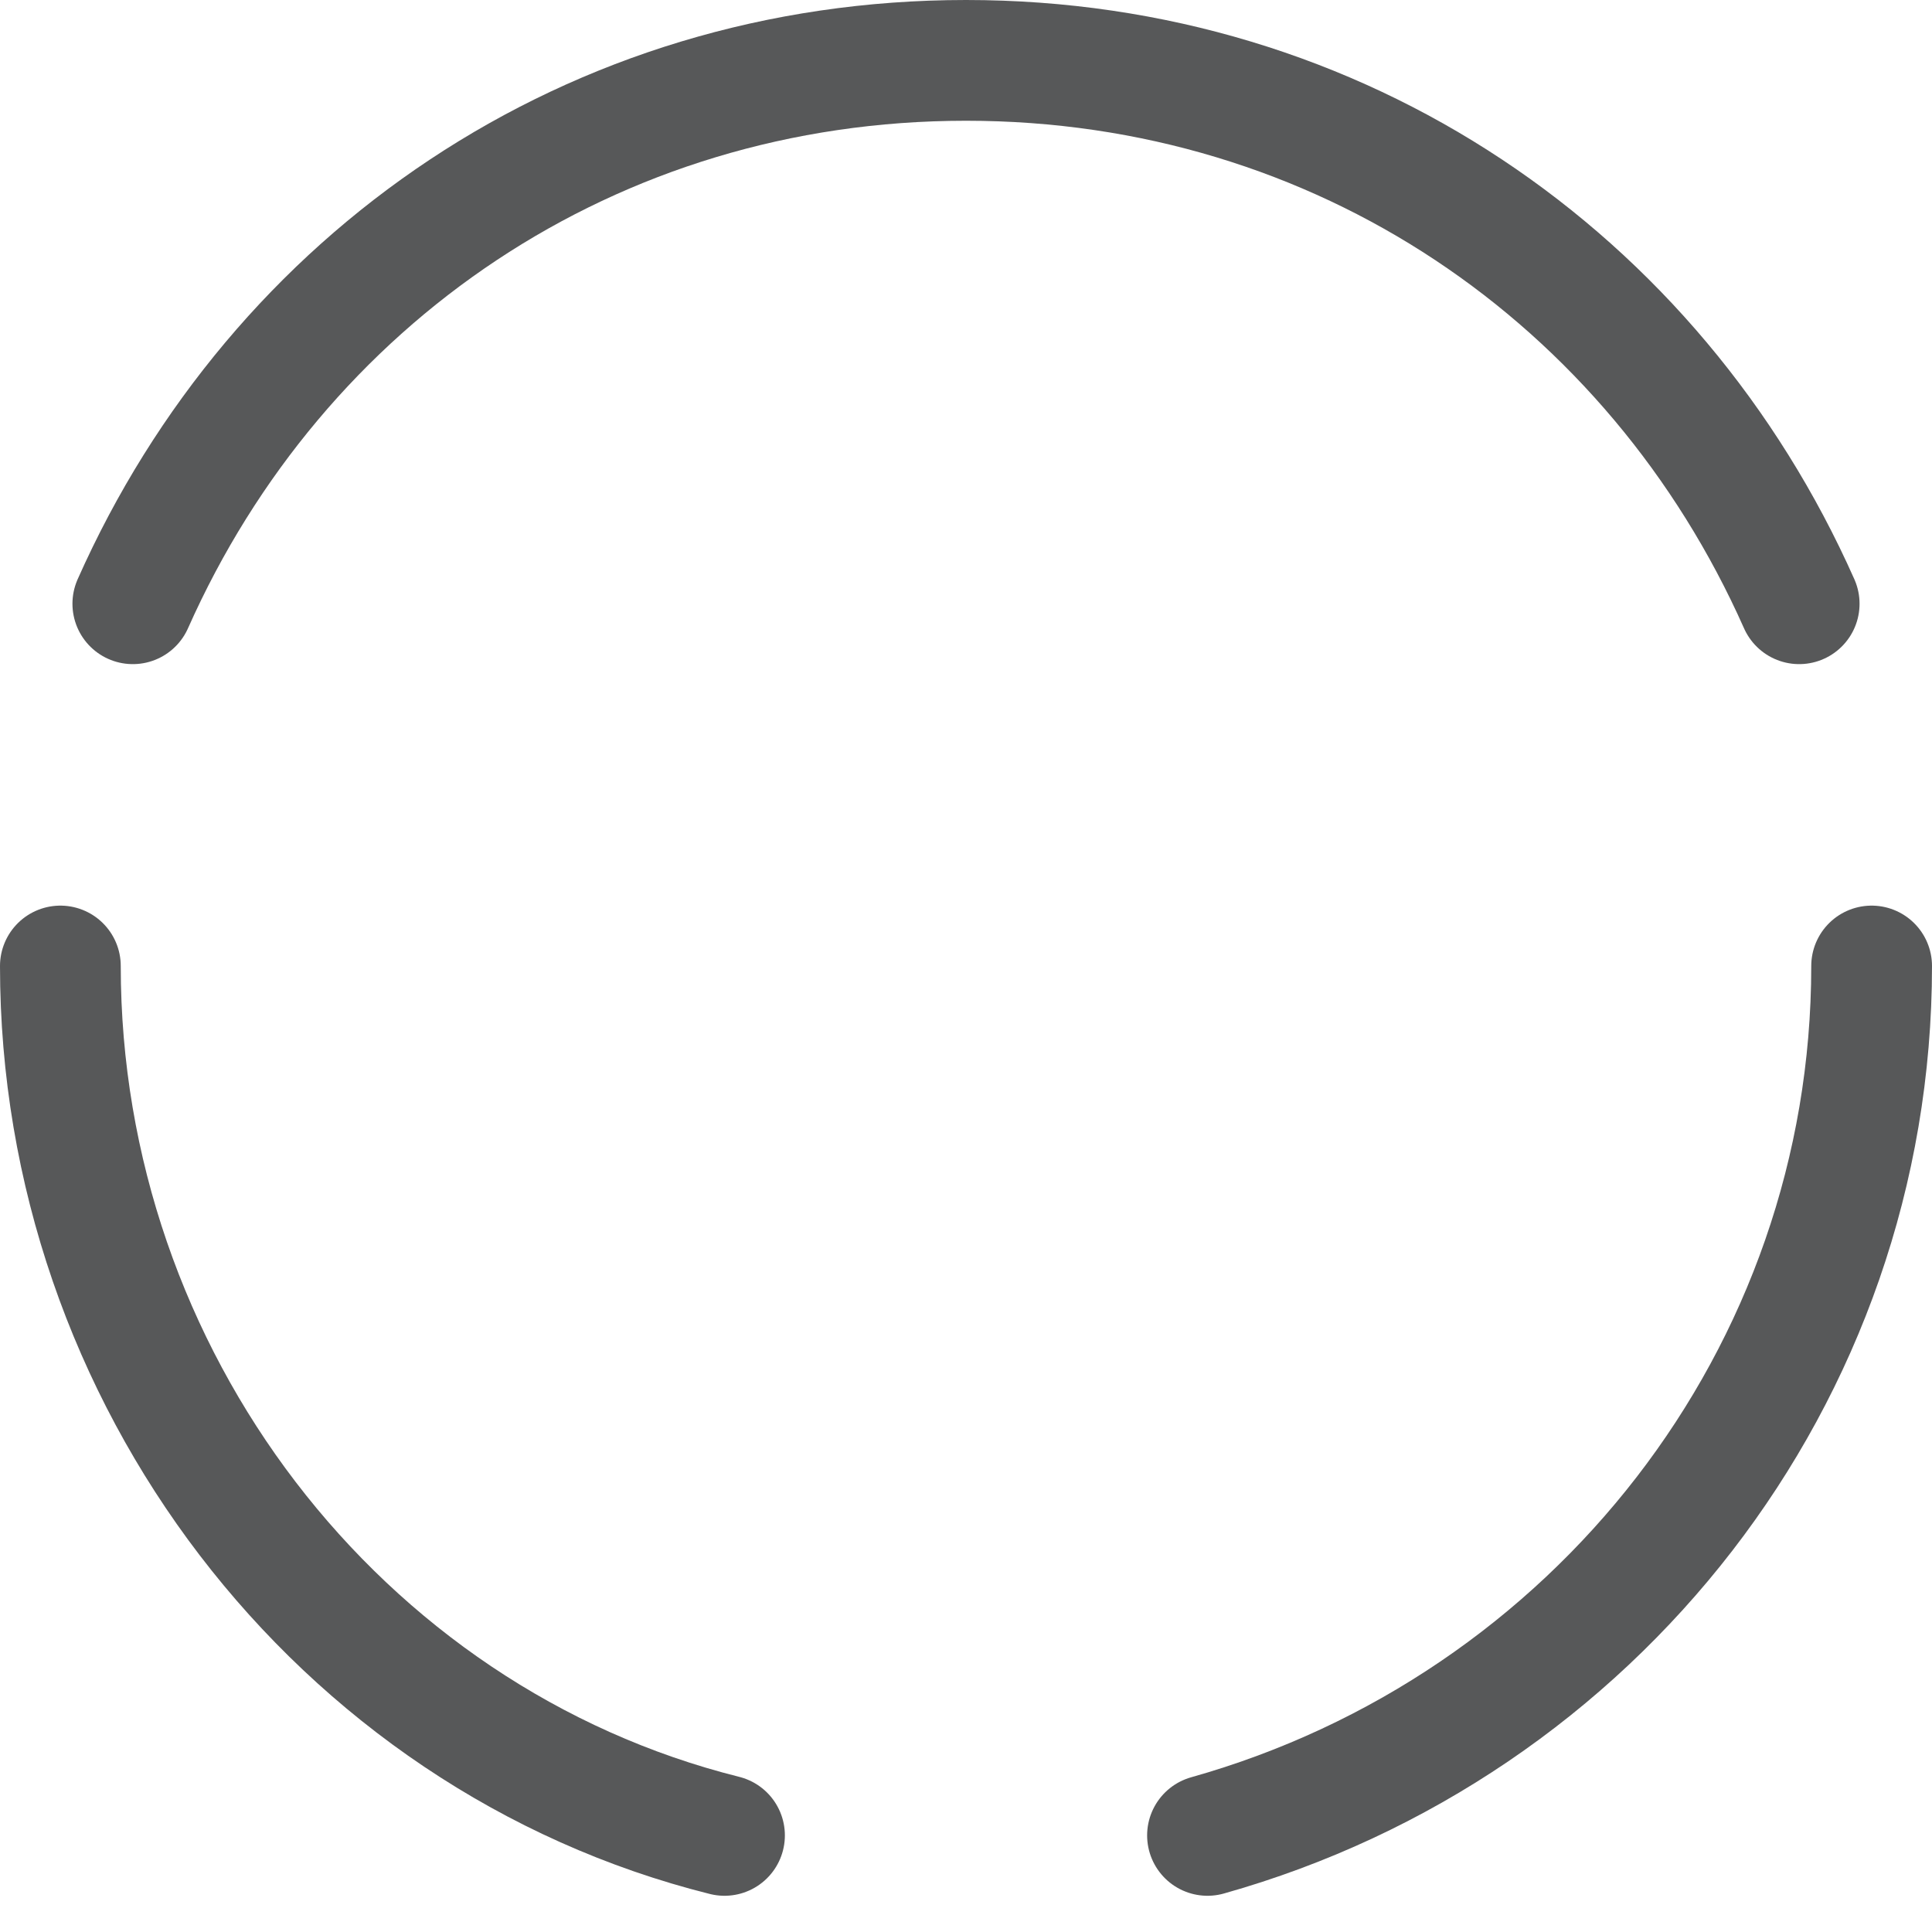
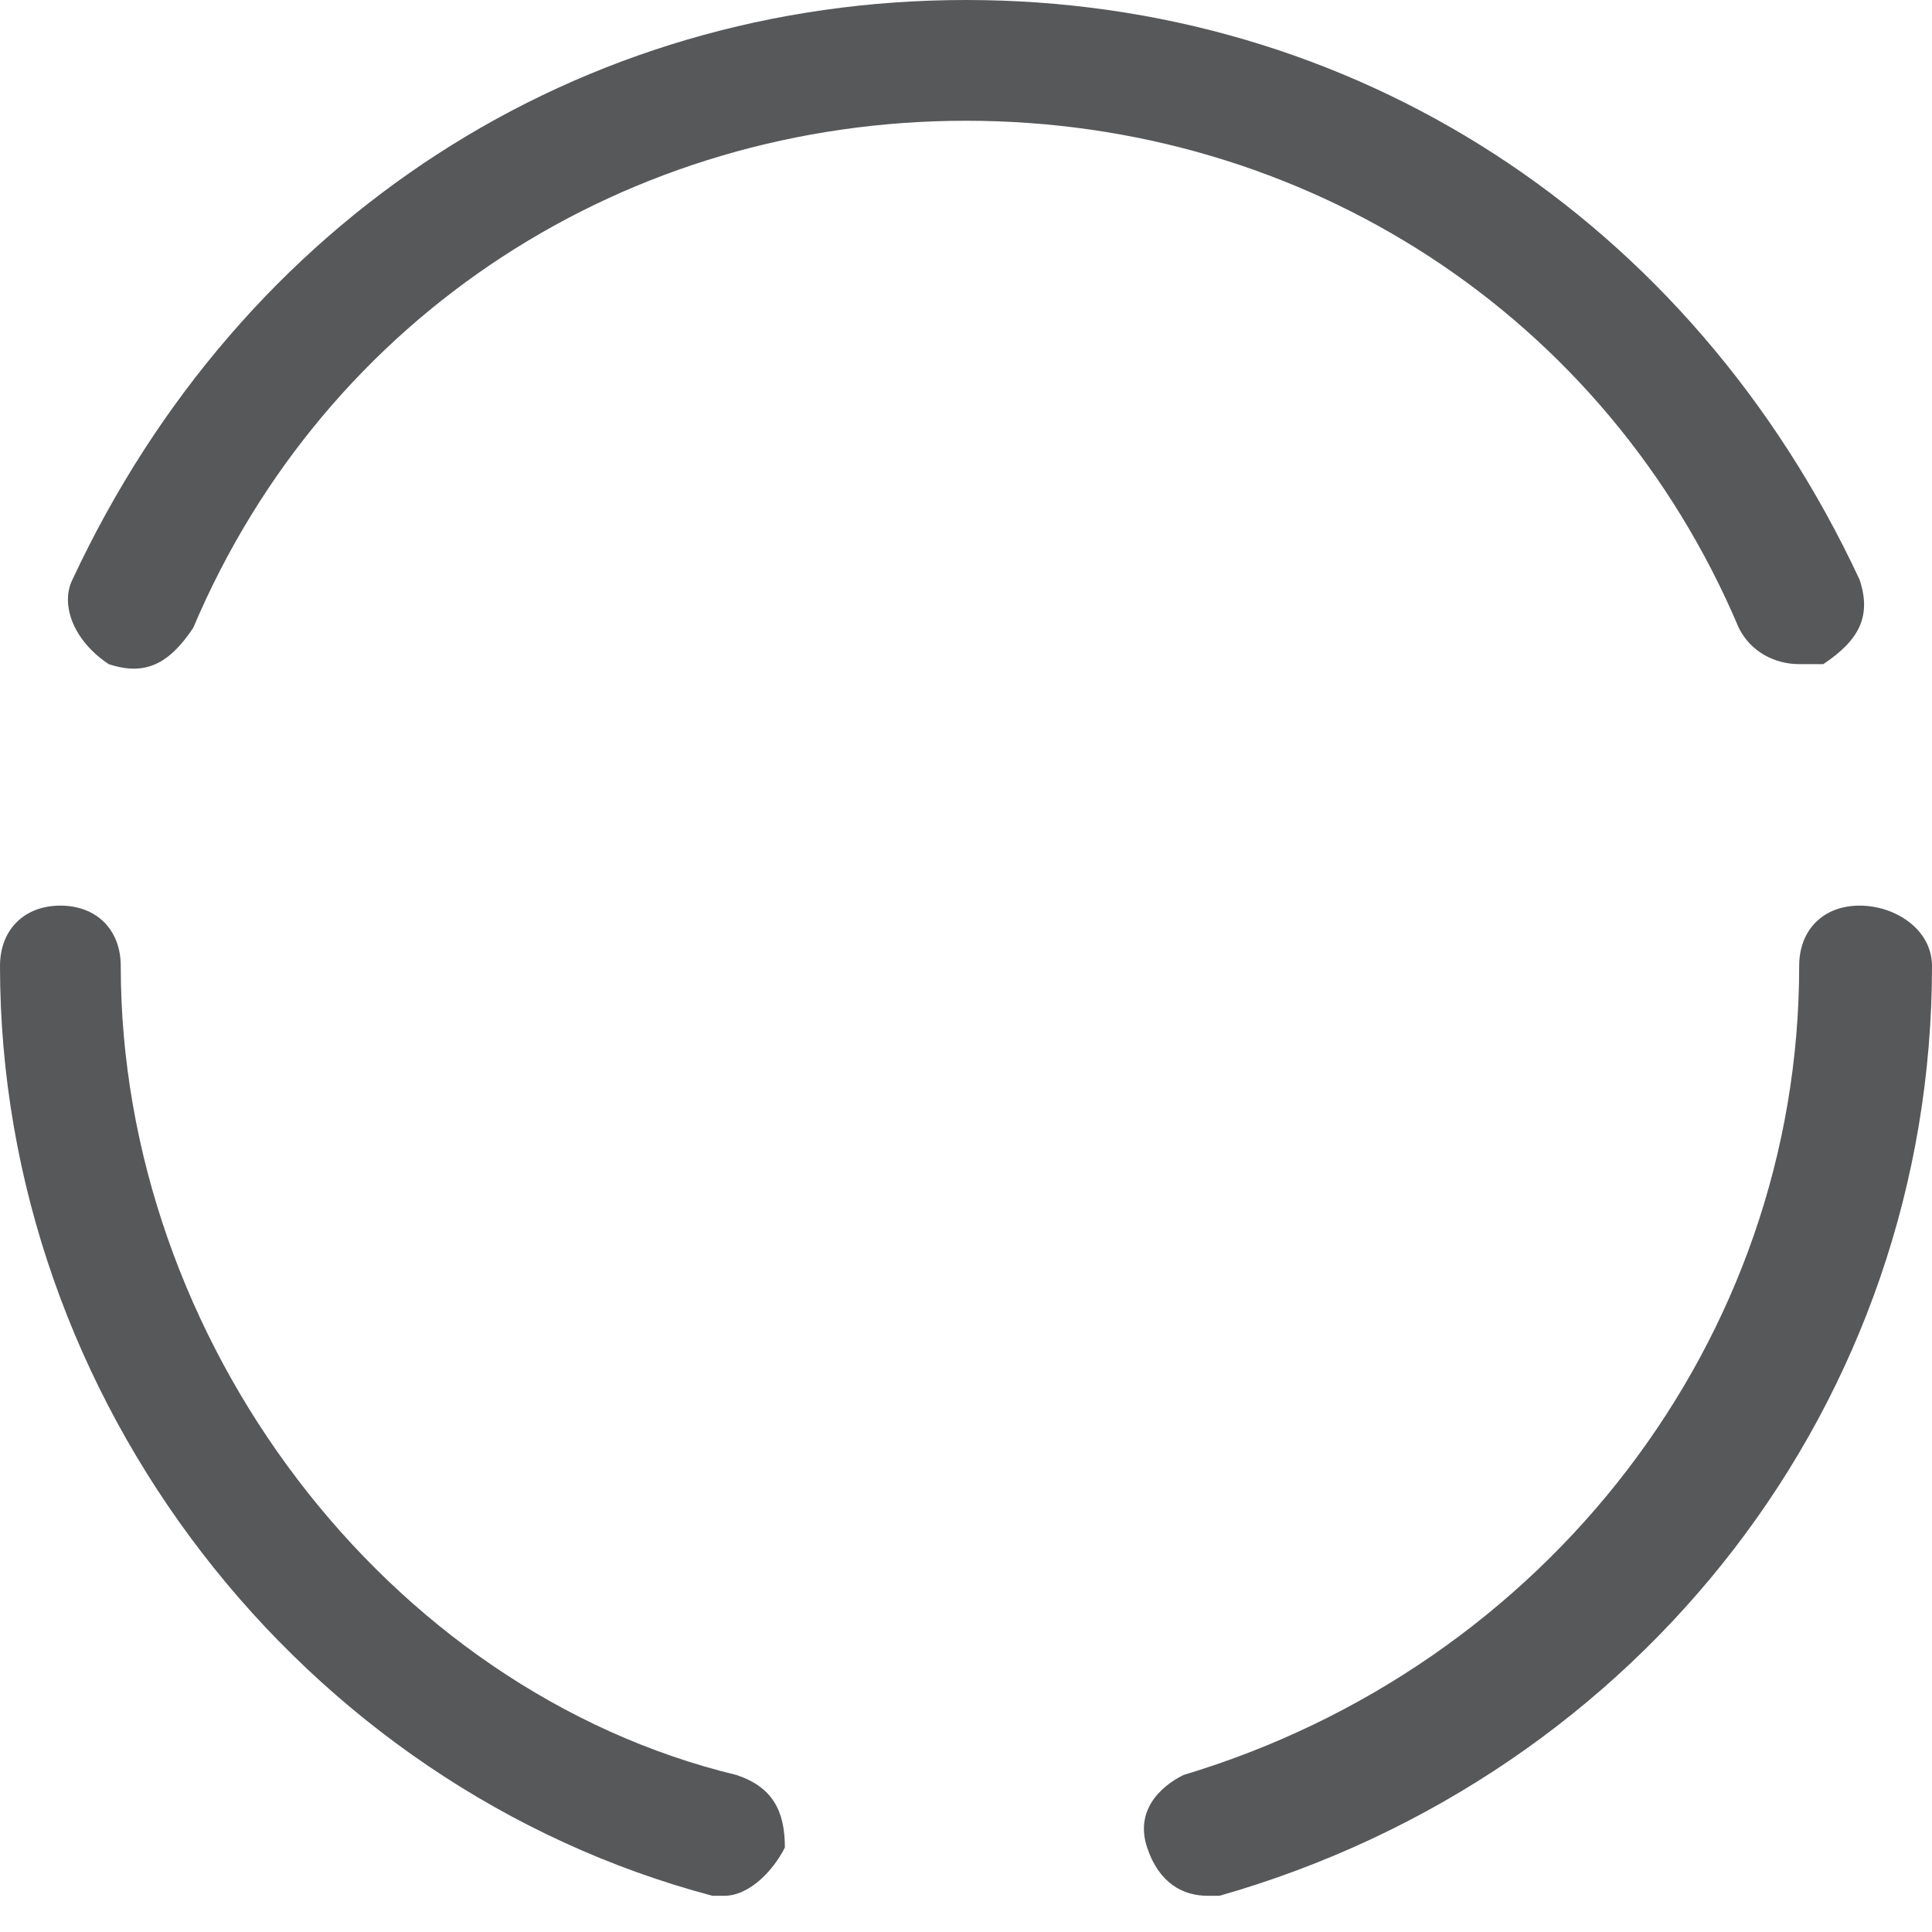
<svg xmlns="http://www.w3.org/2000/svg" version="1.1" id="图层_1" x="0px" y="0px" viewBox="0 0 16 16" style="enable-background:new 0 0 16 16;" xml:space="preserve">
  <style type="text/css">
	.st0{opacity:0.75;}
- 	.st1{fill:none;stroke:#1F2022;stroke-linecap:round;stroke-linejoin:round;stroke-miterlimit:10;}
+ 	.st1{fill:#1F2022;}
</style>
  <g id="图层_3" class="st0">
-     <path class="st1" d="M6,15.2C2.8,14.4,0.5,11.4,0.5,8" />
-     <path class="st1" d="M15.5,8c0,3.4-2.3,6.3-5.5,7.2" />
-     <path class="st1" d="M1.1,5C2.3,2.3,4.9,0.5,8,0.5s5.7,1.8,6.9,4.5" />
+     <path class="st1" d="M6,15.7c0,0-0.1,0-0.1,0C2.5,14.8,0,11.6,0,8c0-0.3,0.2-0.5,0.5-0.5S1,7.7,1,8c0,3.1,2.2,6,5.1,6.7   c0.3,0.1,0.4,0.3,0.4,0.6C6.4,15.5,6.2,15.7,6,15.7z" />
+     <path class="st1" d="M10,15.7c-0.2,0-0.4-0.1-0.5-0.4c-0.1-0.3,0.1-0.5,0.3-0.6c3-0.9,5.1-3.6,5.1-6.7c0-0.3,0.2-0.5,0.5-0.5   S16,7.7,16,8c0,3.6-2.4,6.7-5.9,7.7C10.1,15.7,10,15.7,10,15.7z" />
+     <path class="st1" d="M14.9,5.5c-0.2,0-0.4-0.1-0.5-0.3C13.3,2.6,10.8,1,8,1S2.7,2.6,1.6,5.2C1.4,5.5,1.2,5.6,0.9,5.5   C0.6,5.3,0.5,5,0.6,4.8C2,1.8,4.8,0,8,0c3.2,0,6,1.8,7.4,4.8c0.1,0.3,0,0.5-0.3,0.7C15,5.5,15,5.5,14.9,5.5z" />
  </g>
</svg>
